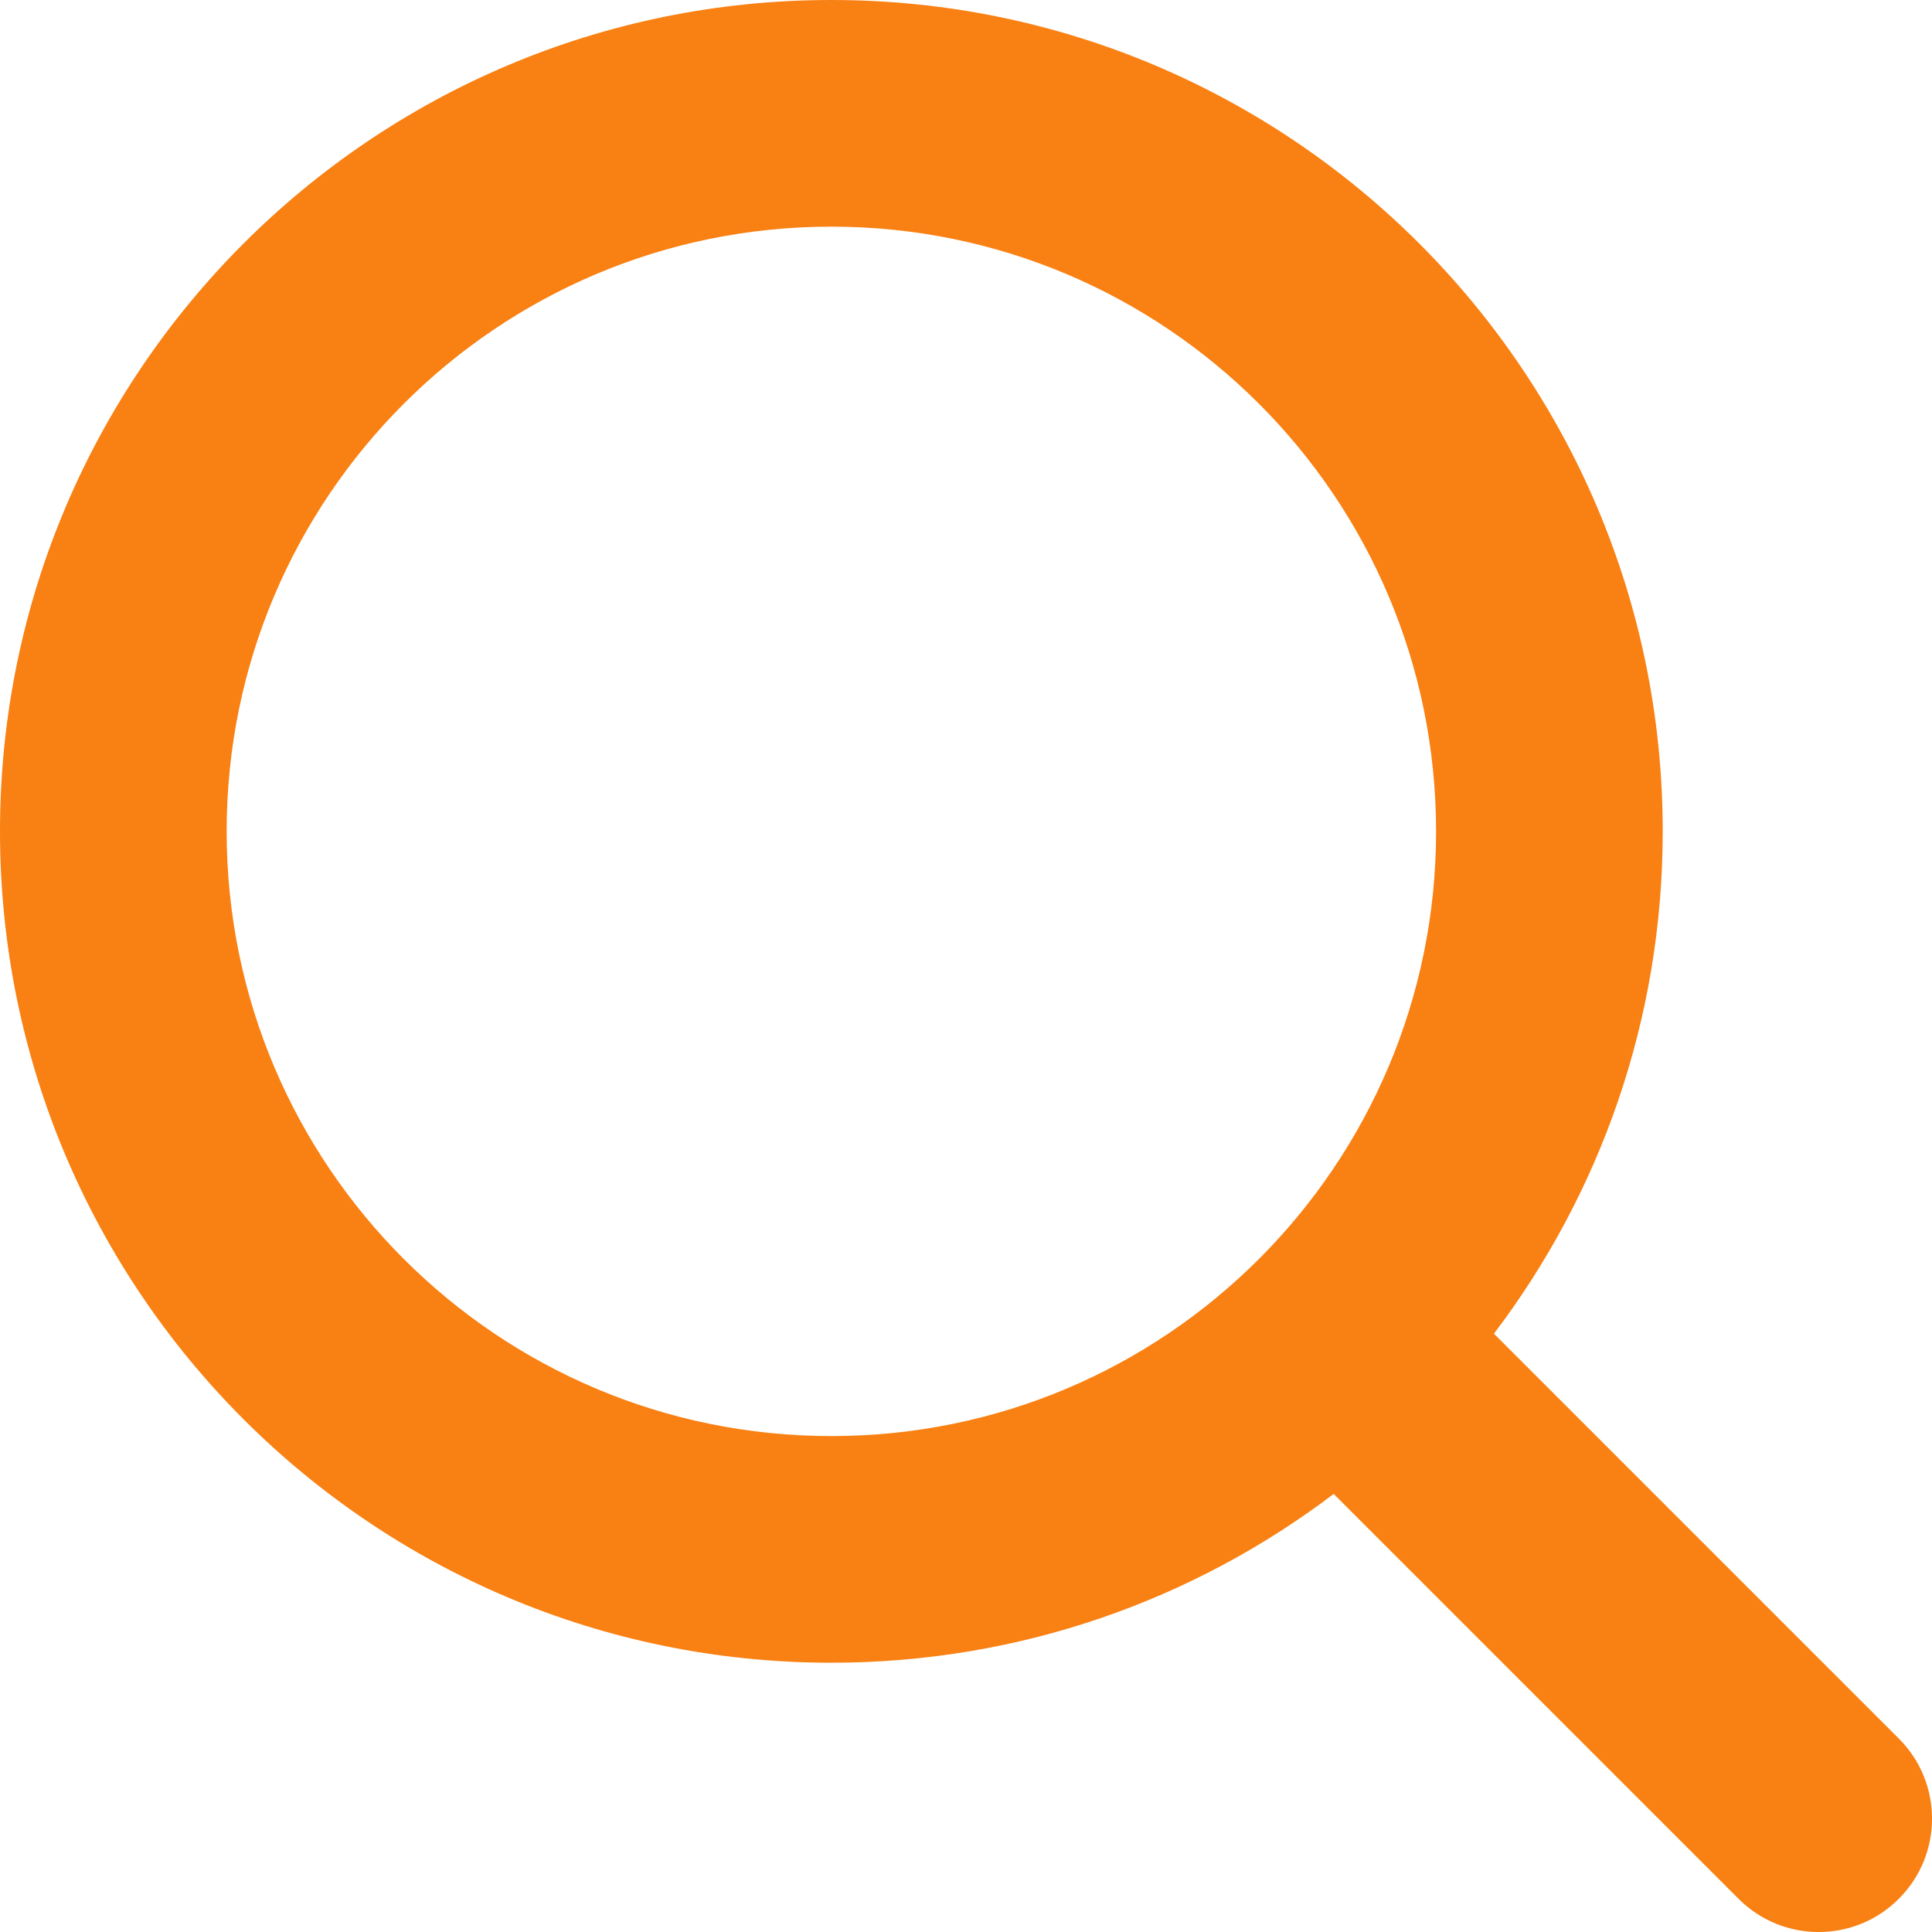
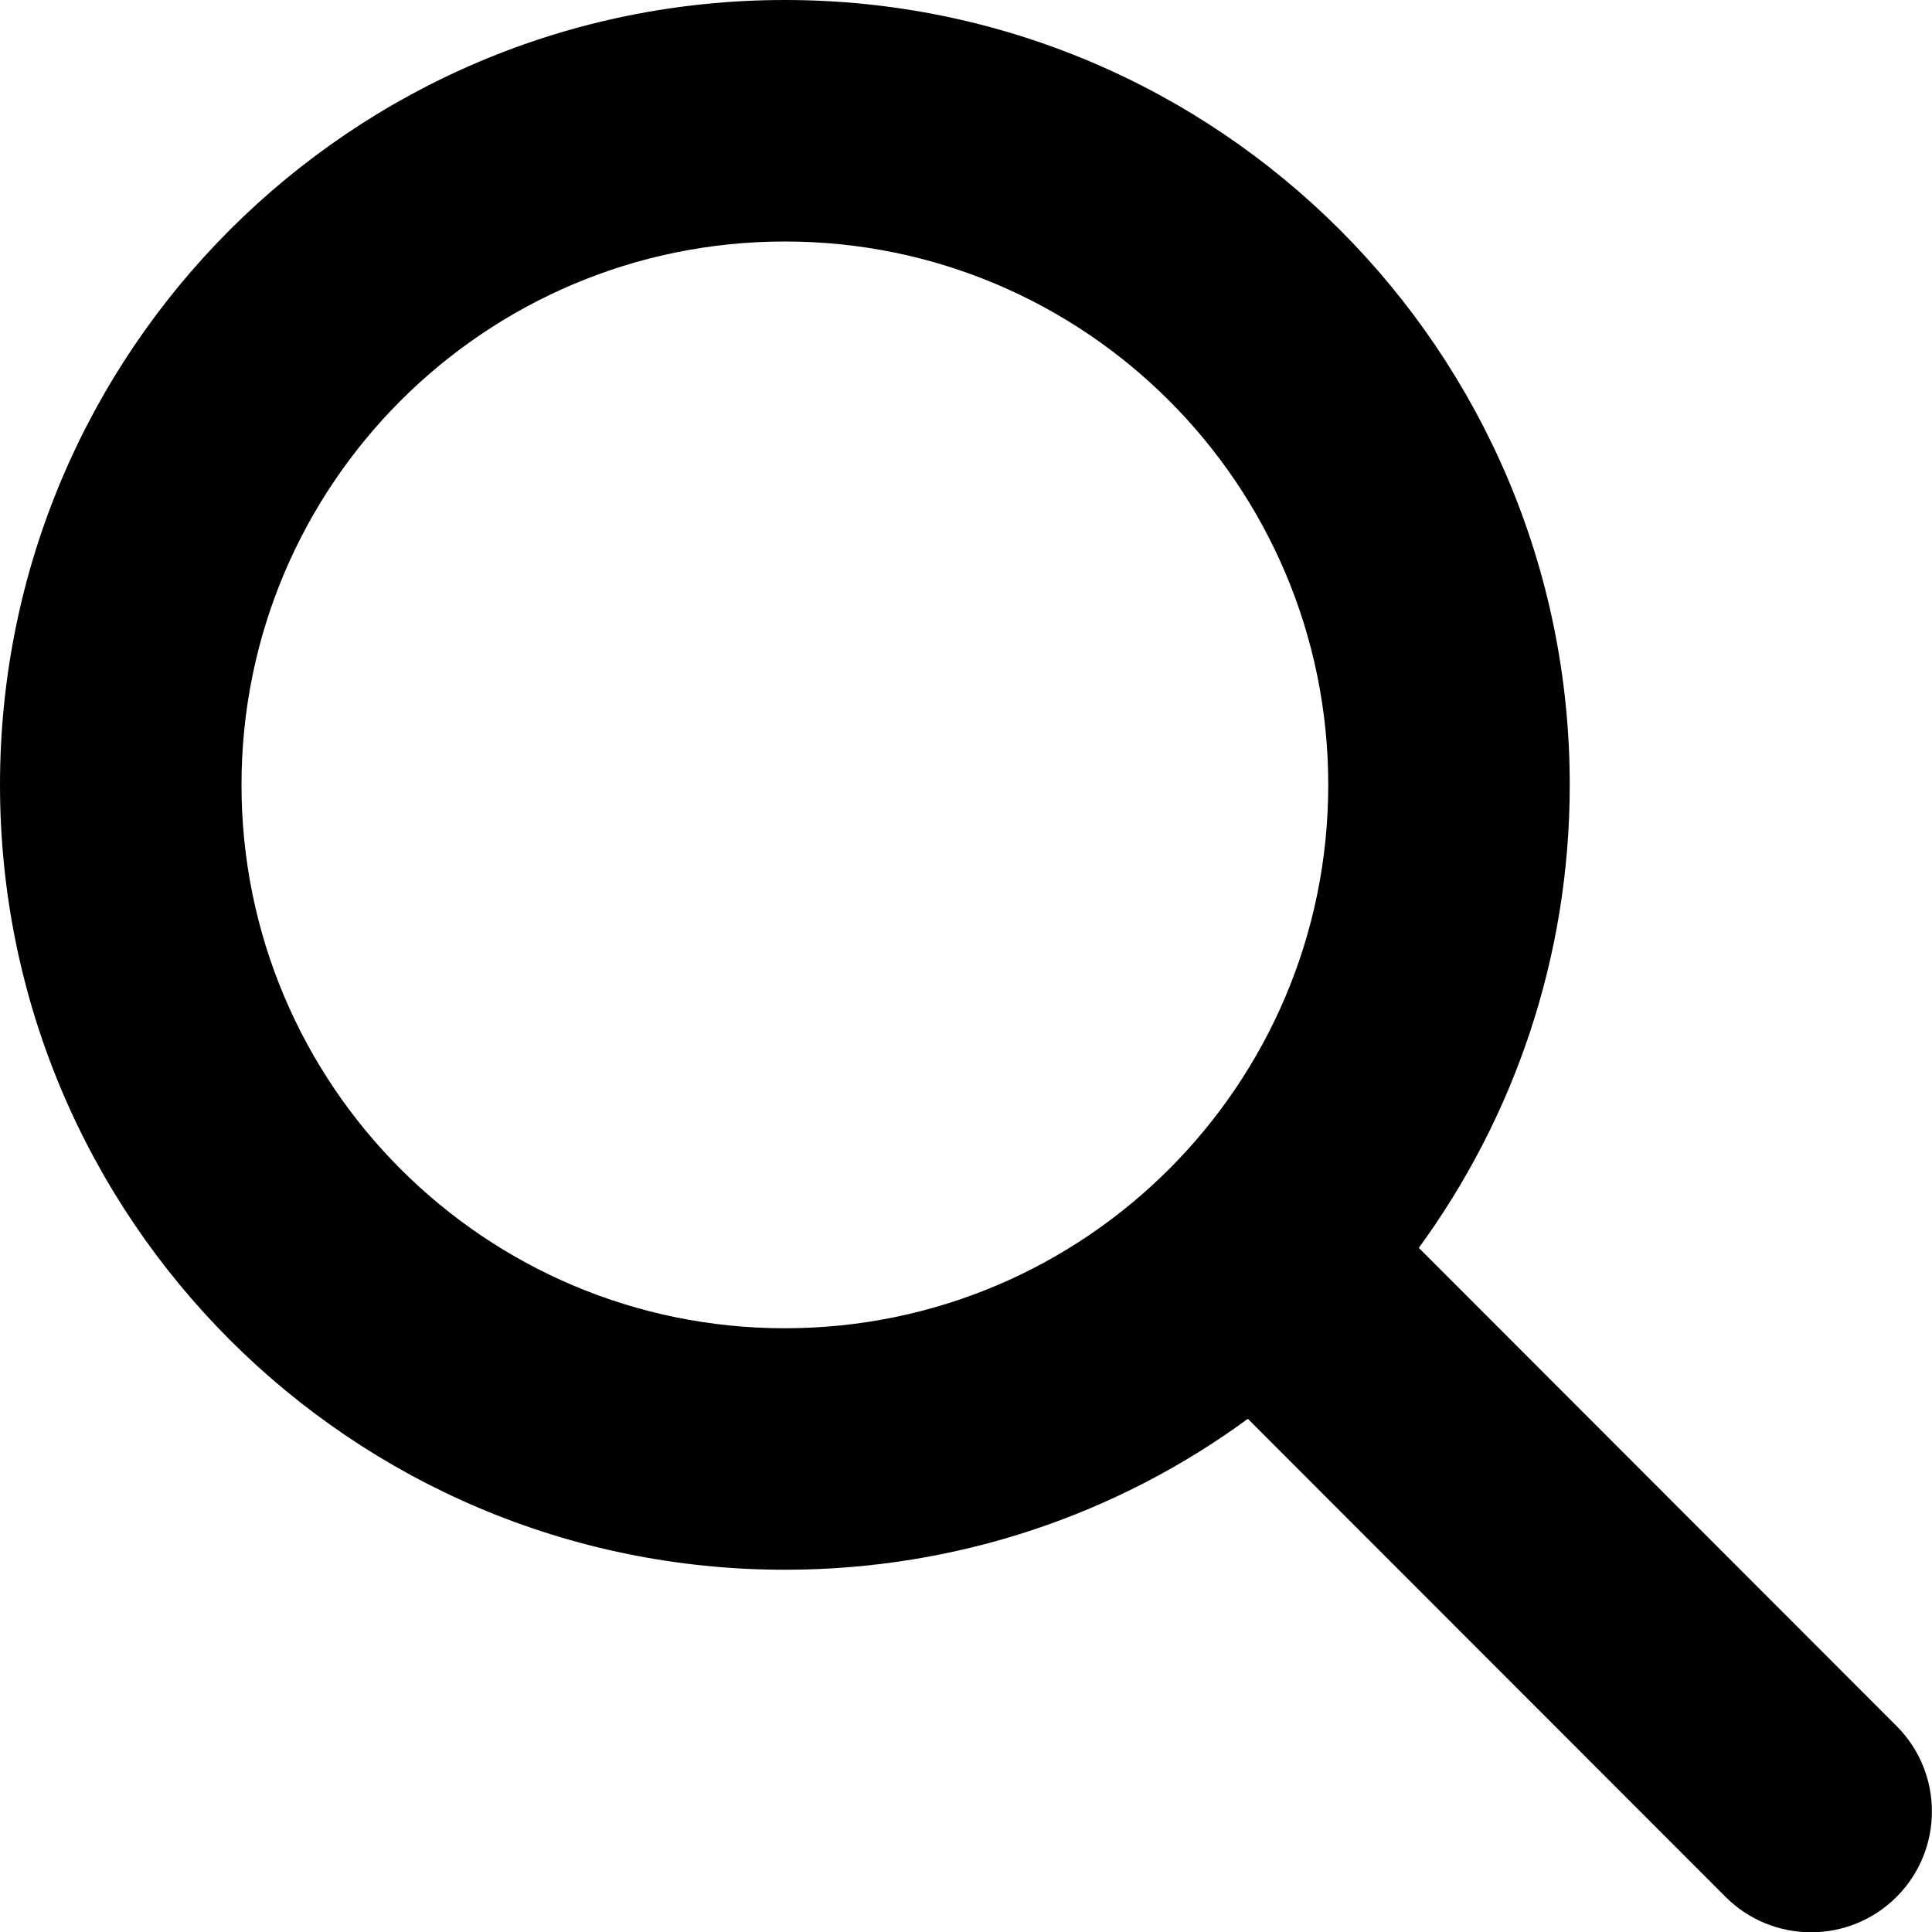
- <svg xmlns="http://www.w3.org/2000/svg" width="16" height="16" viewBox="0 0 16 16" fill="none">
-   <path class="theme-primary-fill" fill-rule="evenodd" clip-rule="evenodd" d="M12.372 11.045L15.725 14.398C16.092 14.764 16.092 15.359 15.725 15.725C15.359 16.092 14.764 16.092 14.398 15.725L11.045 12.372C9.889 13.249 8.448 13.77 6.885 13.77C3.083 13.77 0 10.688 0 6.885C0 3.083 3.083 0 6.885 0C10.688 0 13.77 3.083 13.77 6.885C13.77 8.448 13.249 9.889 12.372 11.045ZM6.885 11.893C9.651 11.893 11.893 9.651 11.893 6.885C11.893 4.119 9.651 1.877 6.885 1.877C4.119 1.877 1.877 4.119 1.877 6.885C1.877 9.651 4.119 11.893 6.885 11.893Z" fill="#F98012" />
+ <svg xmlns="http://www.w3.org/2000/svg" idth="22" height="22" viewBox="0 0 512 512">
+   <path d="M416 208c0 45.9-14.9 88.3-40 122.7L502.6 457.4c12.5 12.5 12.5 32.8 0 45.3s-32.8 12.5-45.3 0L330.7 376c-34.4 25.2-76.8 40-122.7 40C93.1 416 0 322.9 0 208S93.1 0 208 0S416 93.1 416 208zM208 352a144 144 0 1 0 0-288 144 144 0 1 0 0 288z" class="theme-primary-fill" />
</svg>
